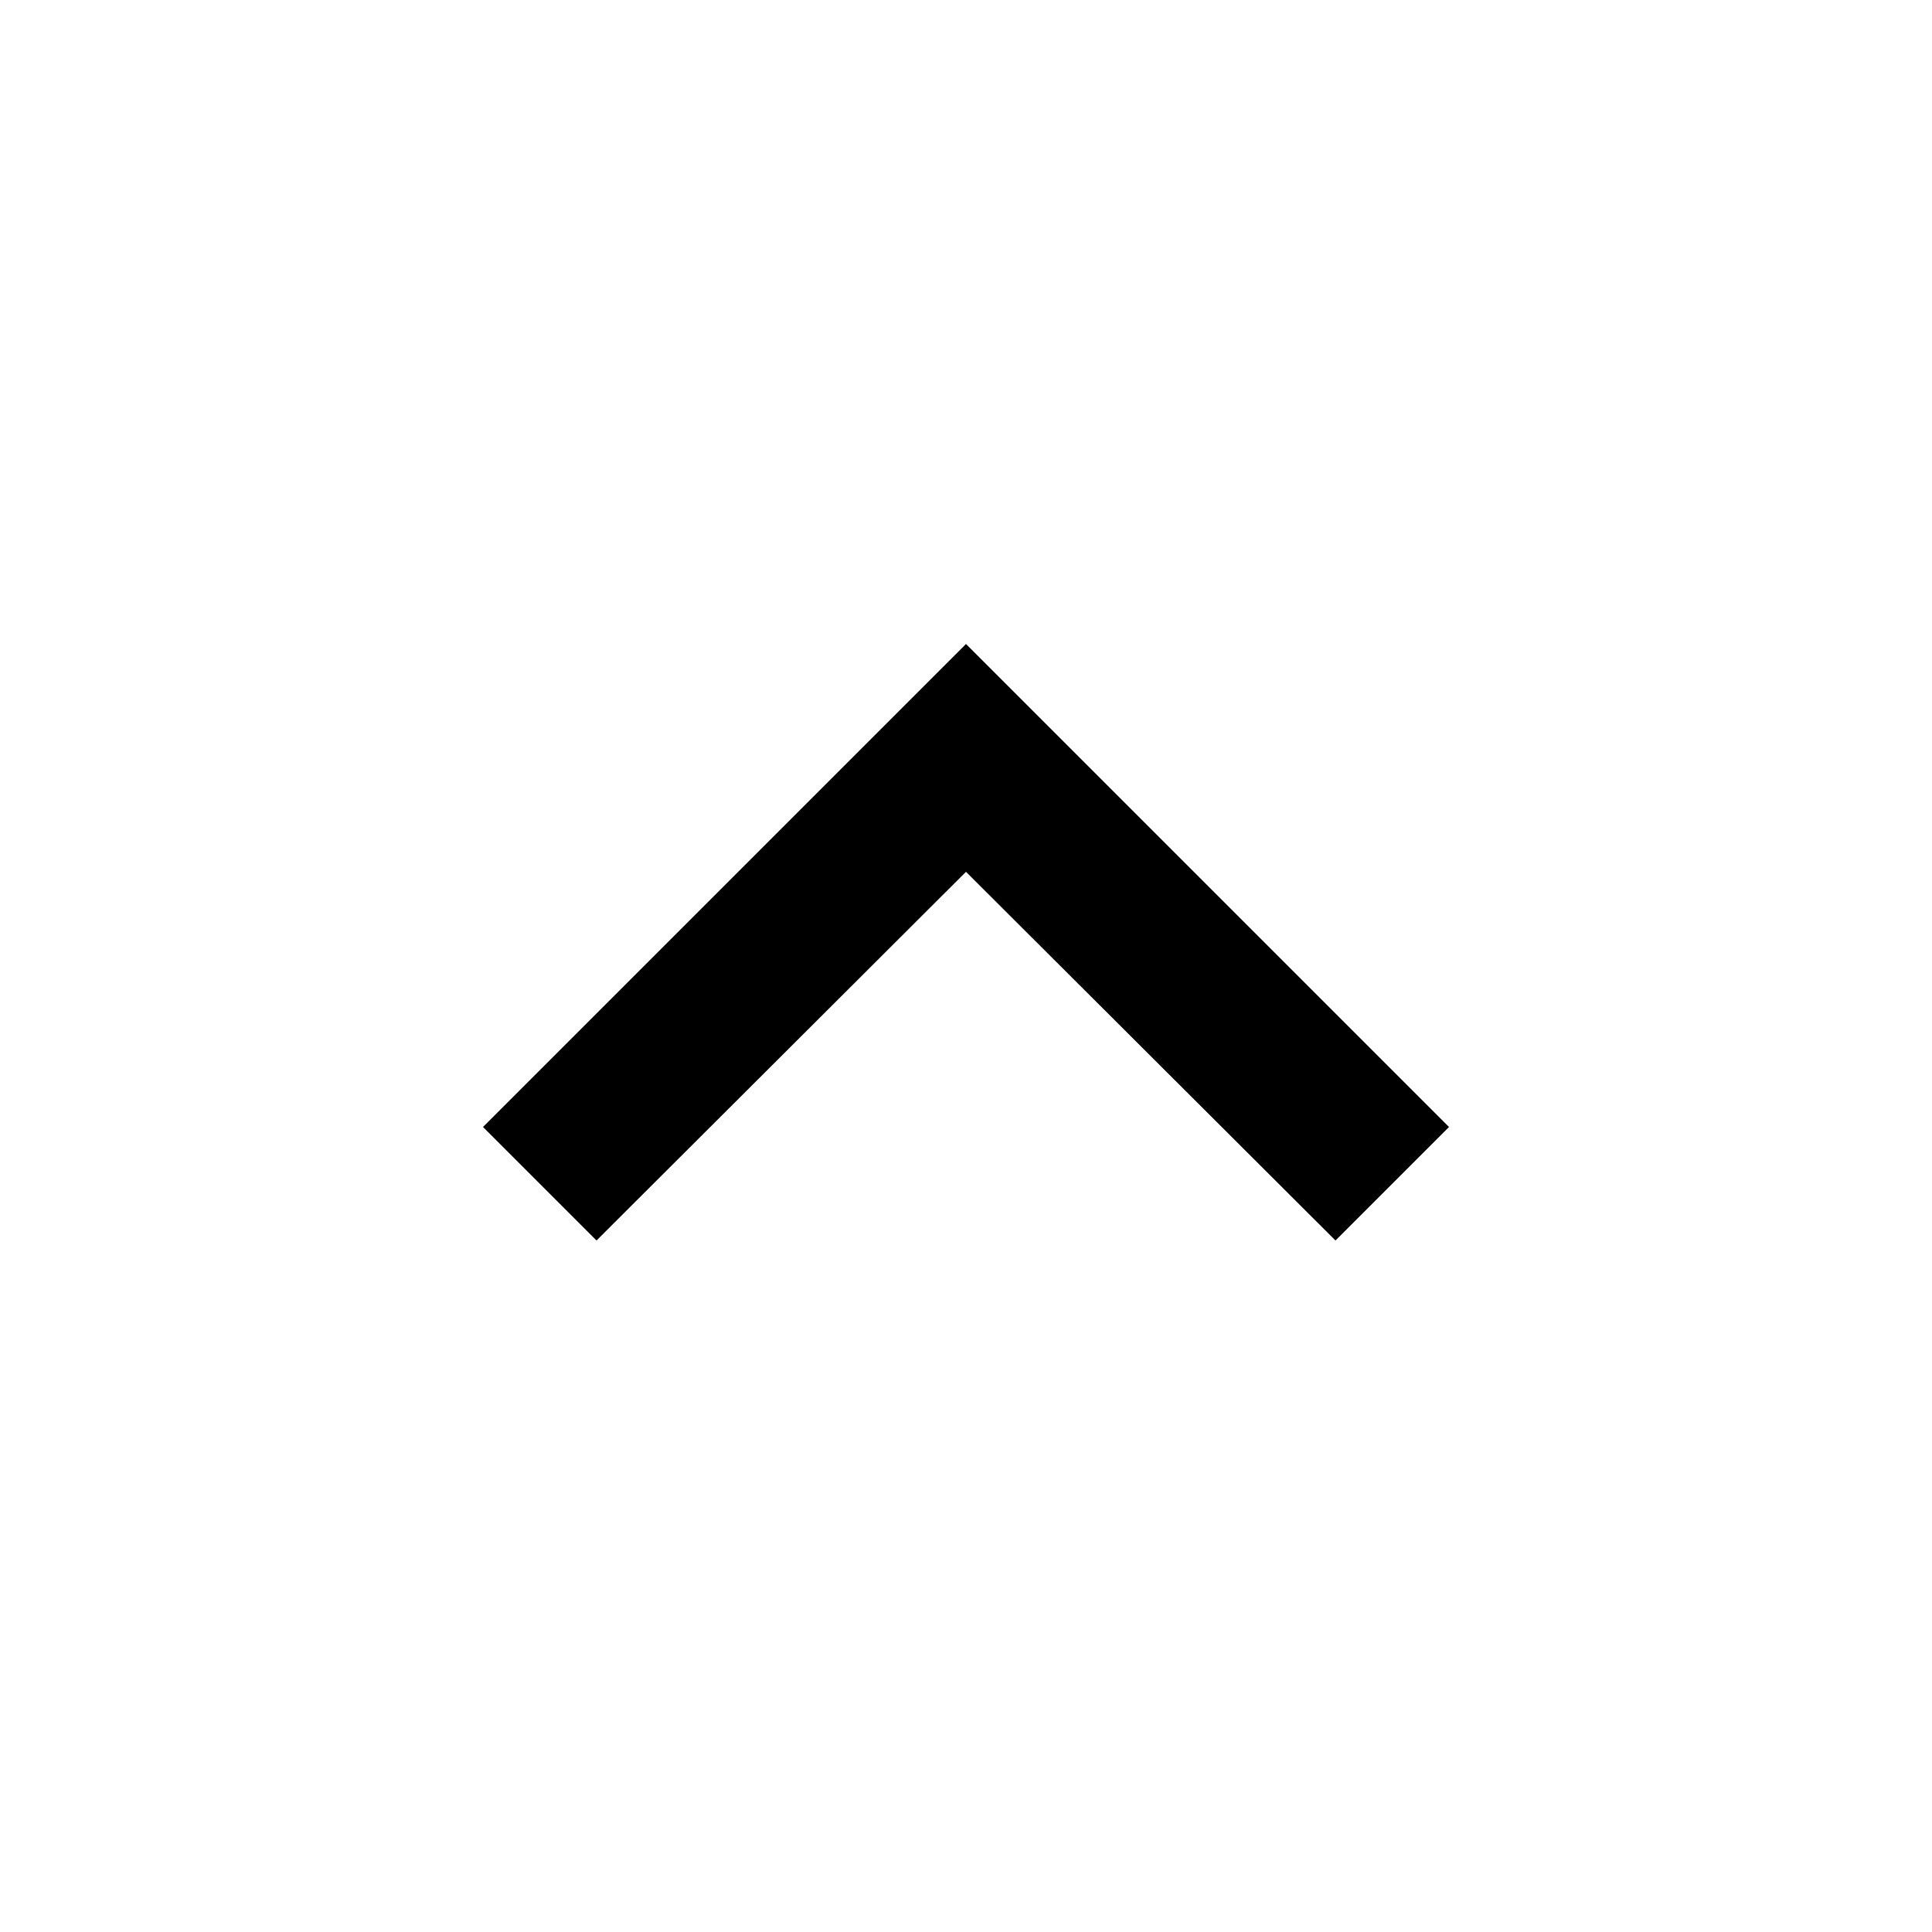
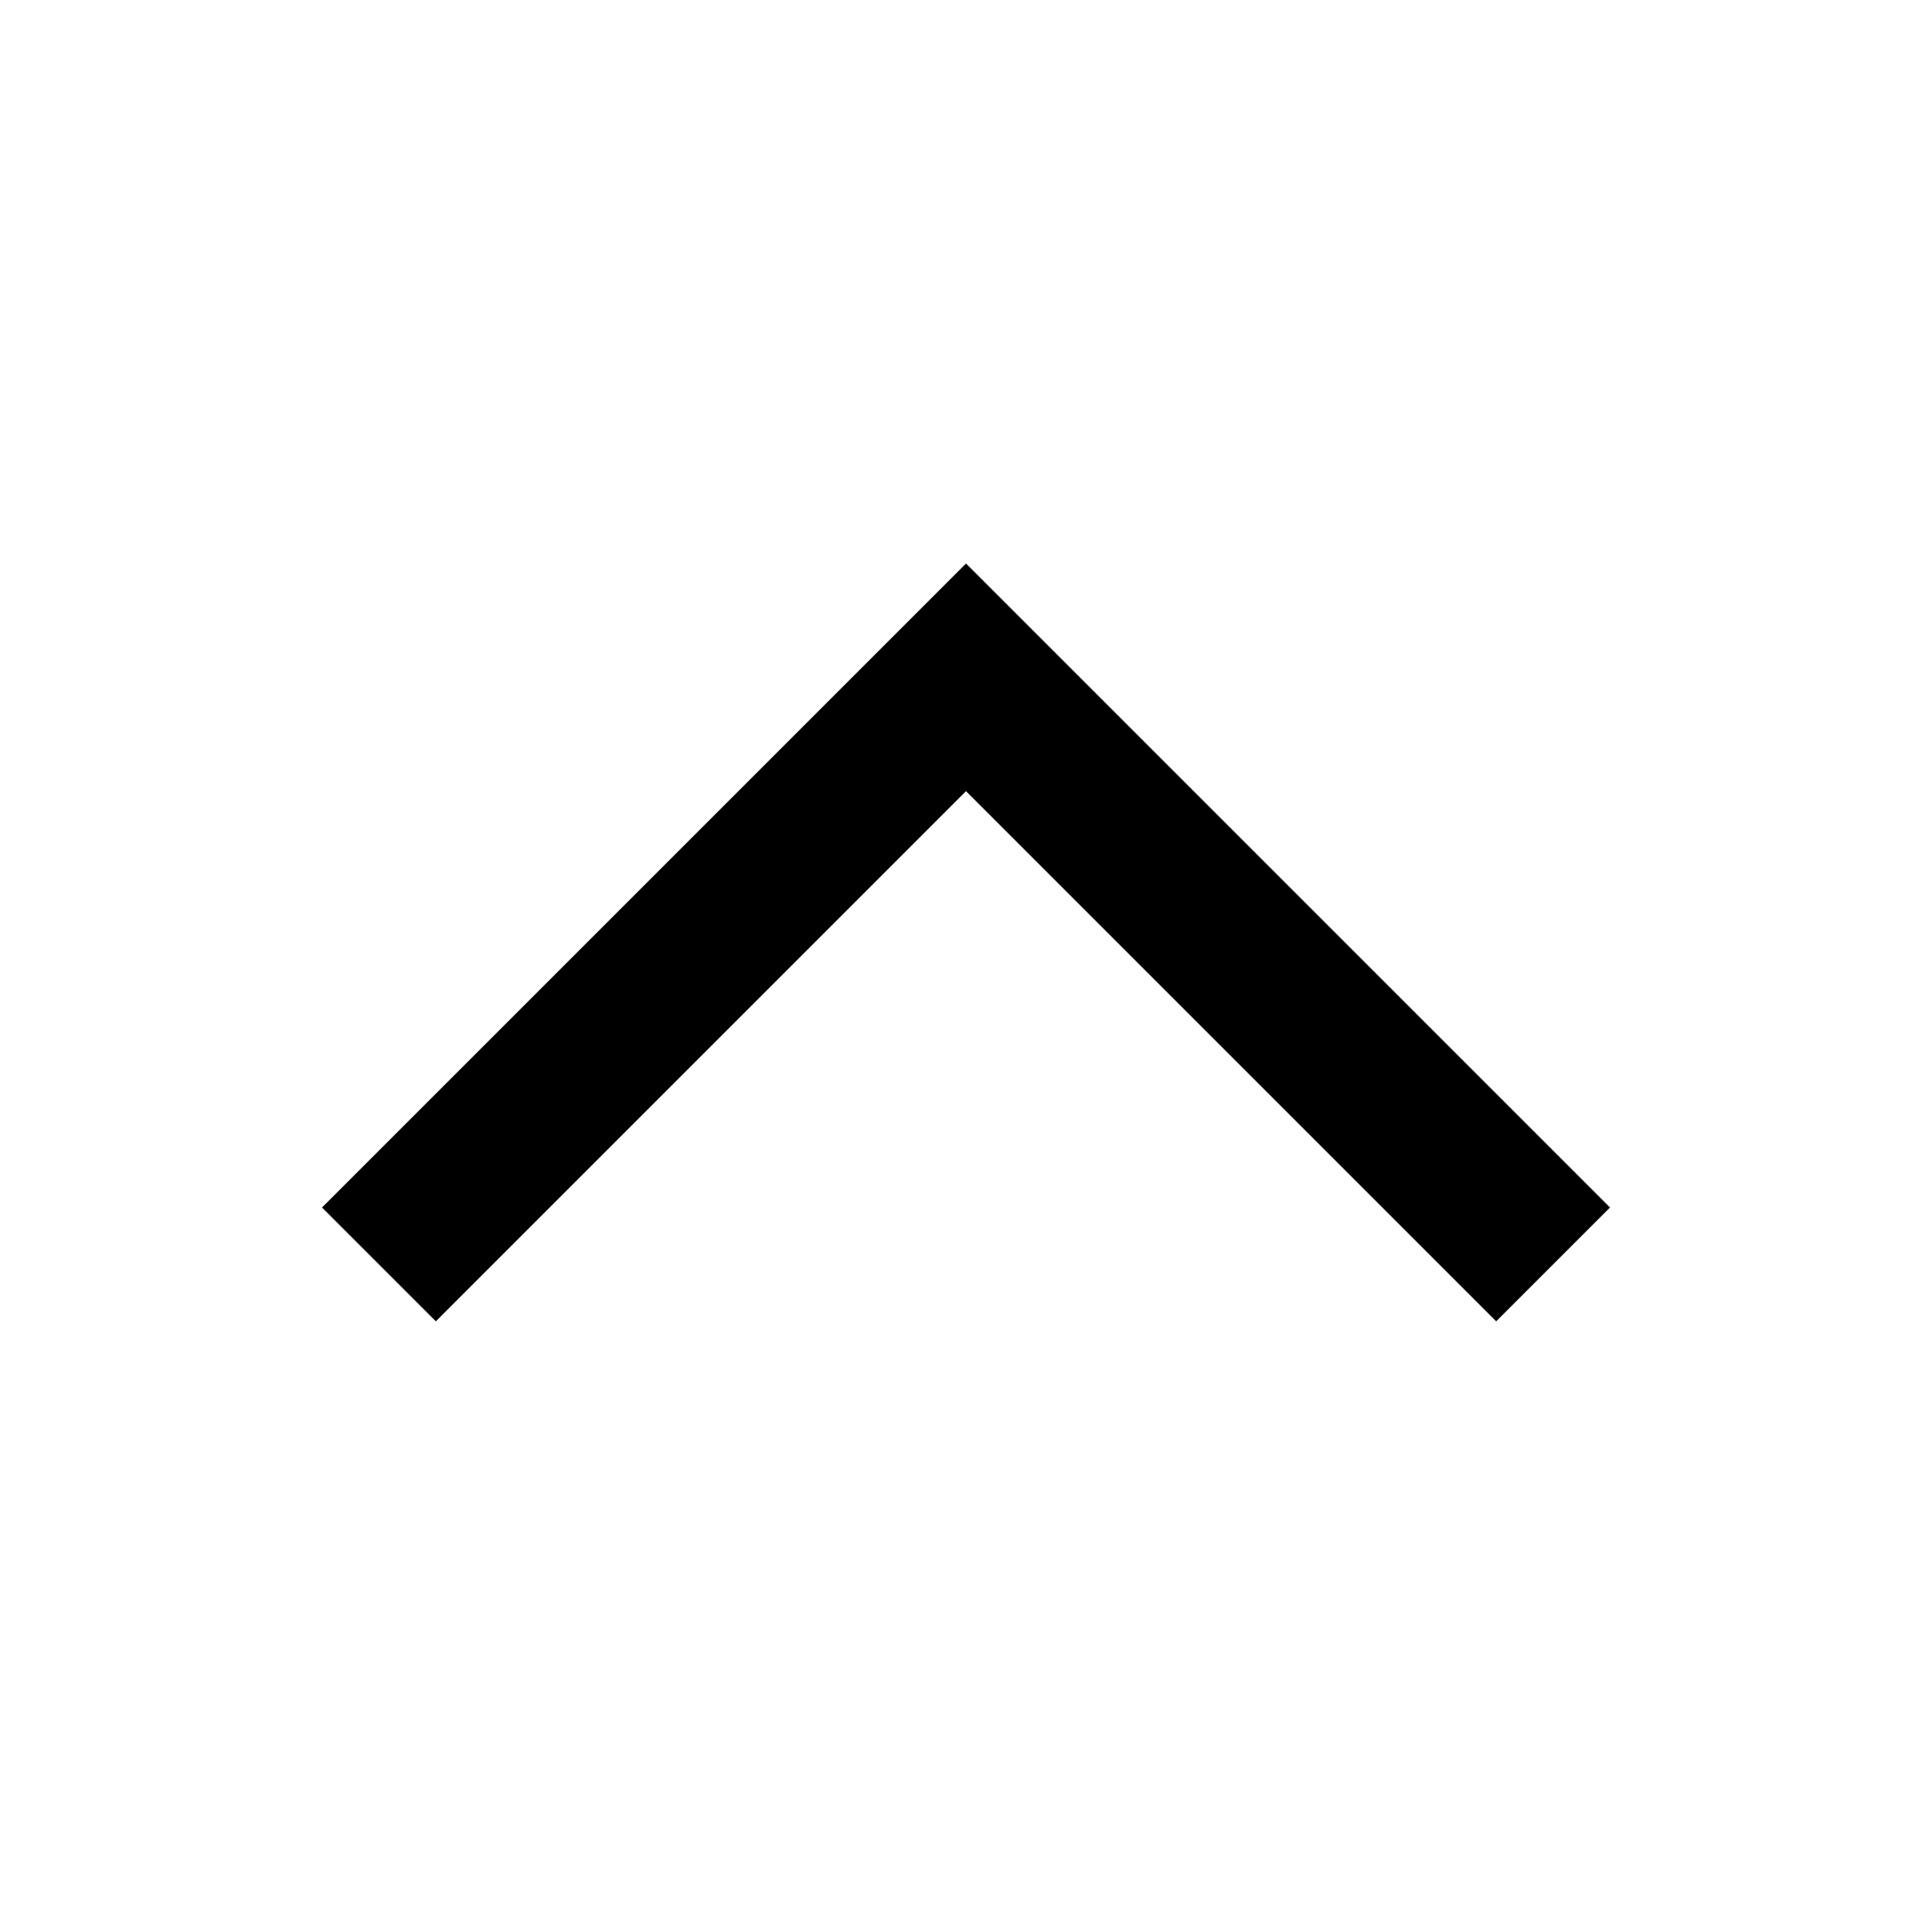
<svg xmlns="http://www.w3.org/2000/svg" version="1.1" x="0px" y="0px" viewBox="0 0 24 24" style="enable-background:new 0 0 24 24;" xml:space="preserve">
  <g id="chevron-up">
-     <path d="M7.41,15.41L12,10.83l4.59,4.58L18,14l-6-6l-6,6L7.41,15.41z" />
+     <g>
+       <polygon points="4,15 12,7 20,15 18.586,16.414 12,9.828 5.414,16.414   " />
+     </g>
  </g>
  <g id="Layer_1">
</g>
</svg>
